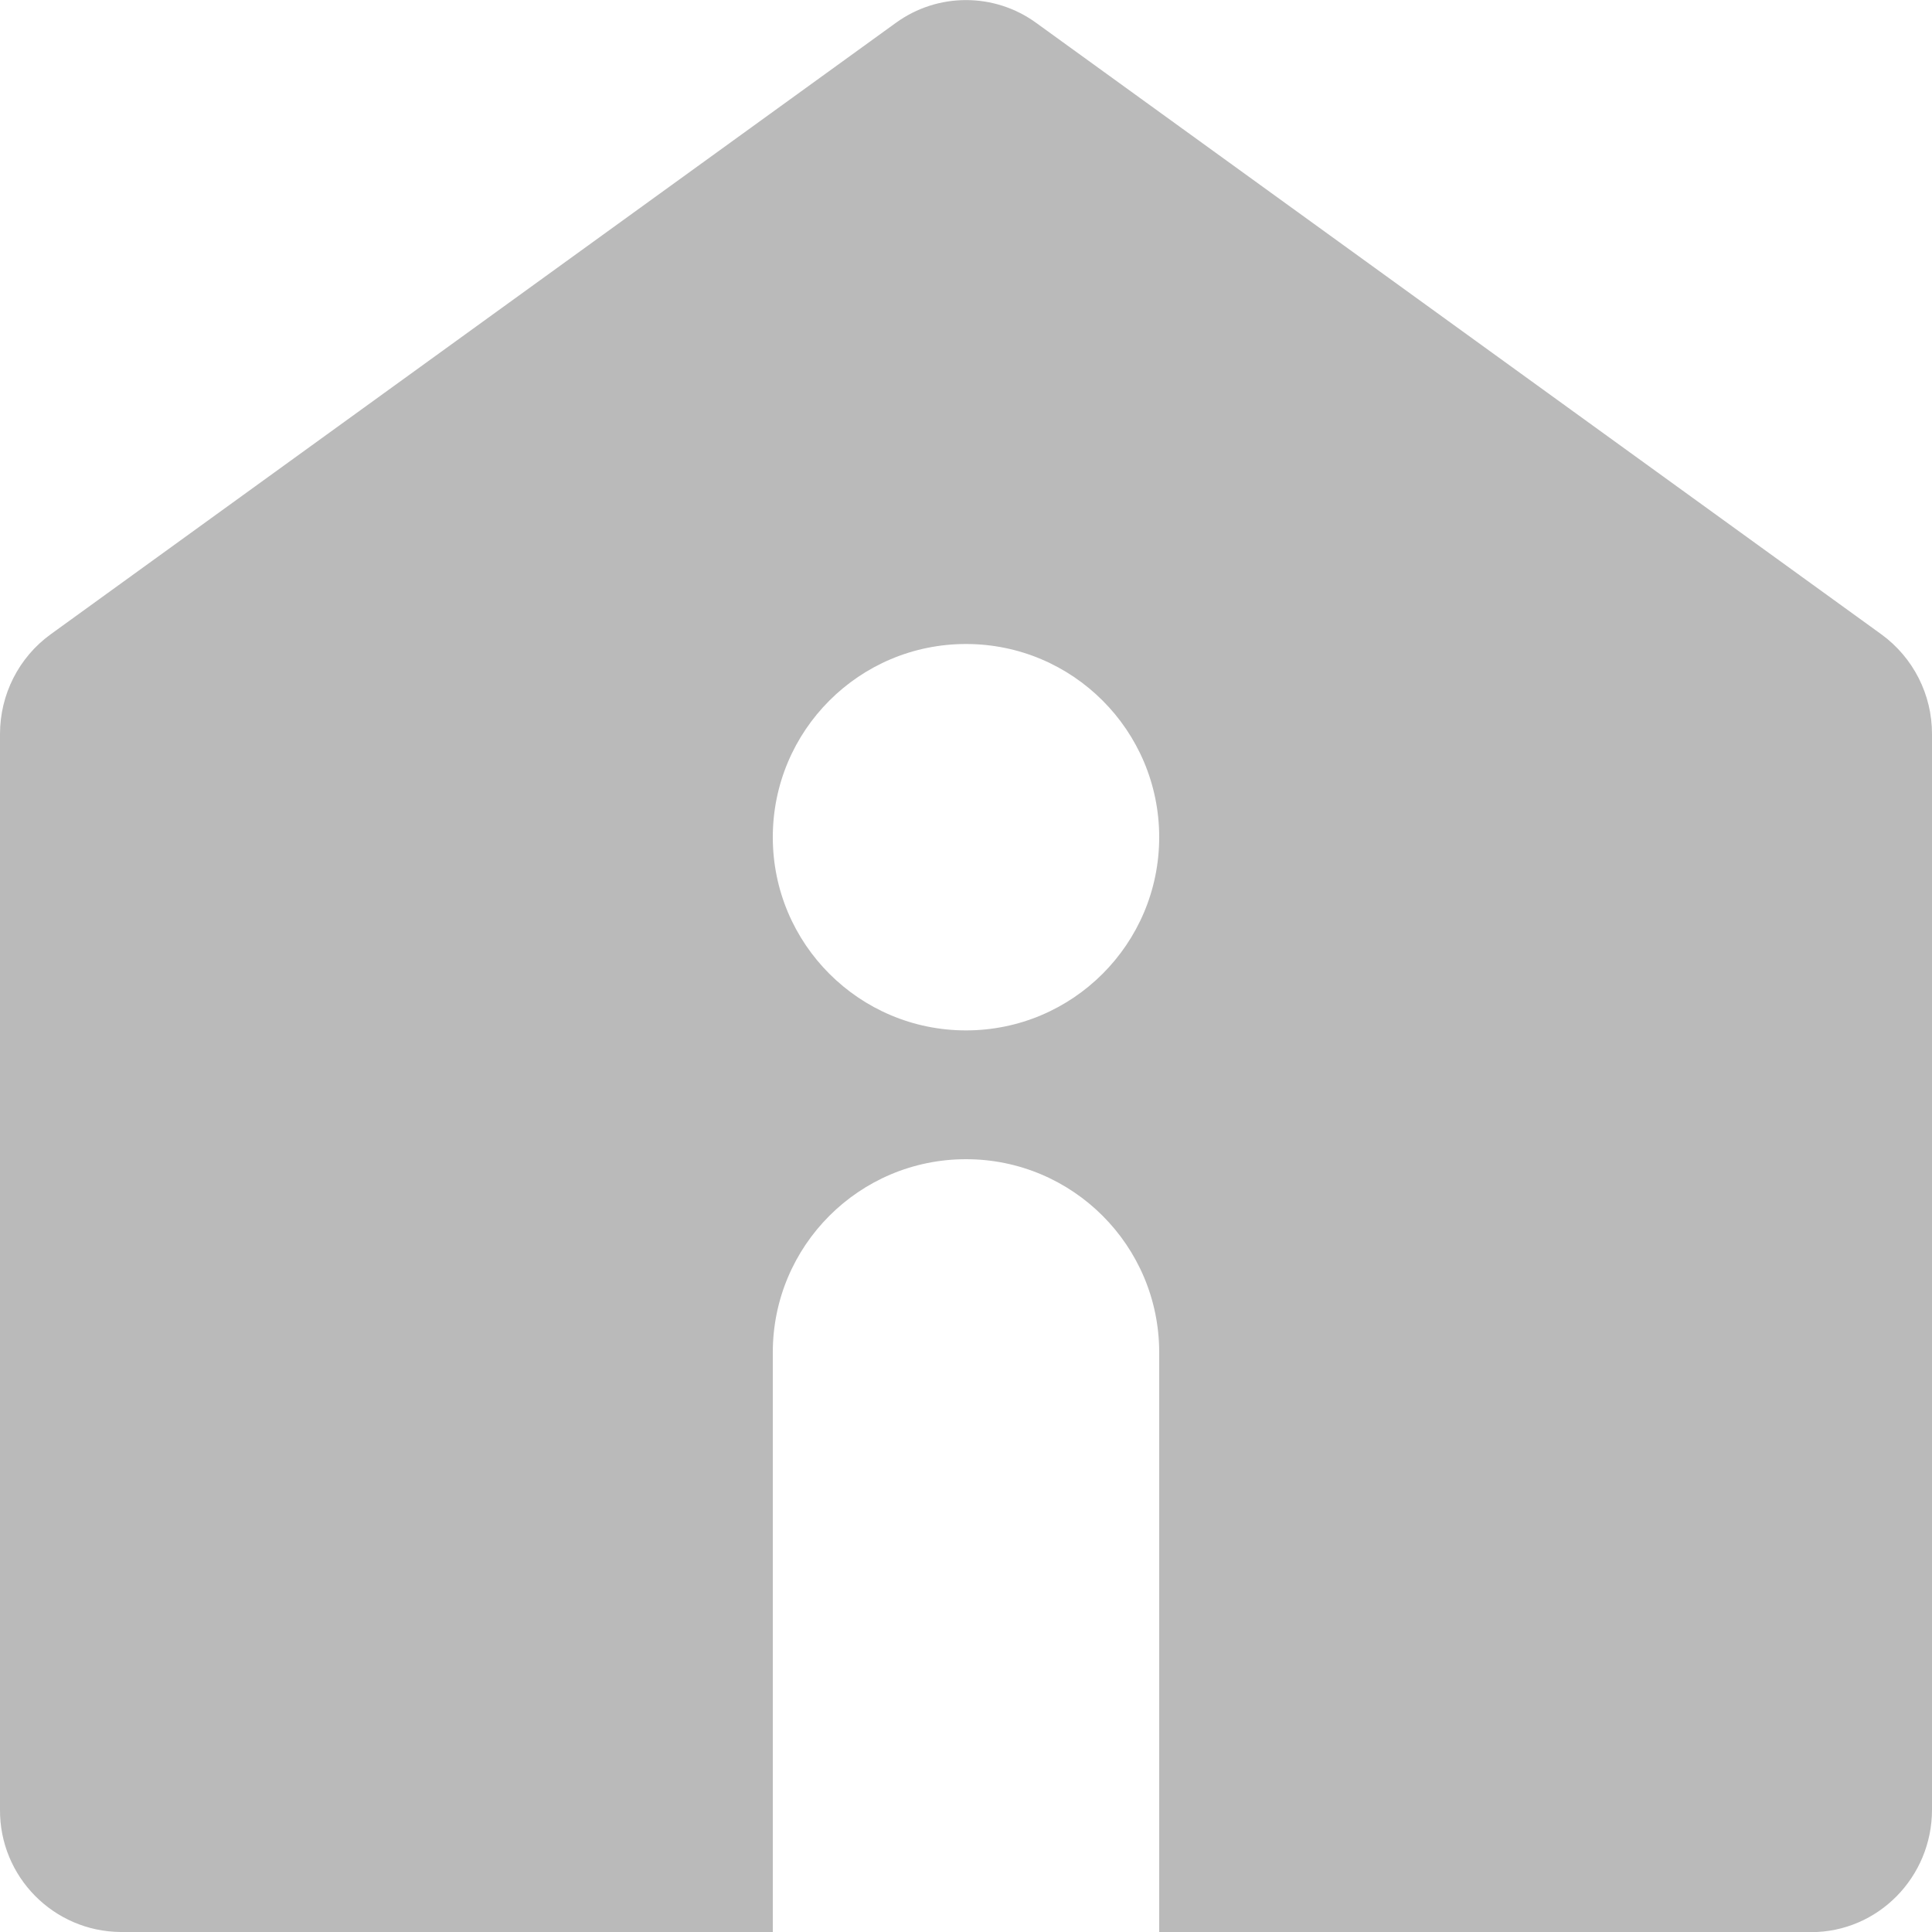
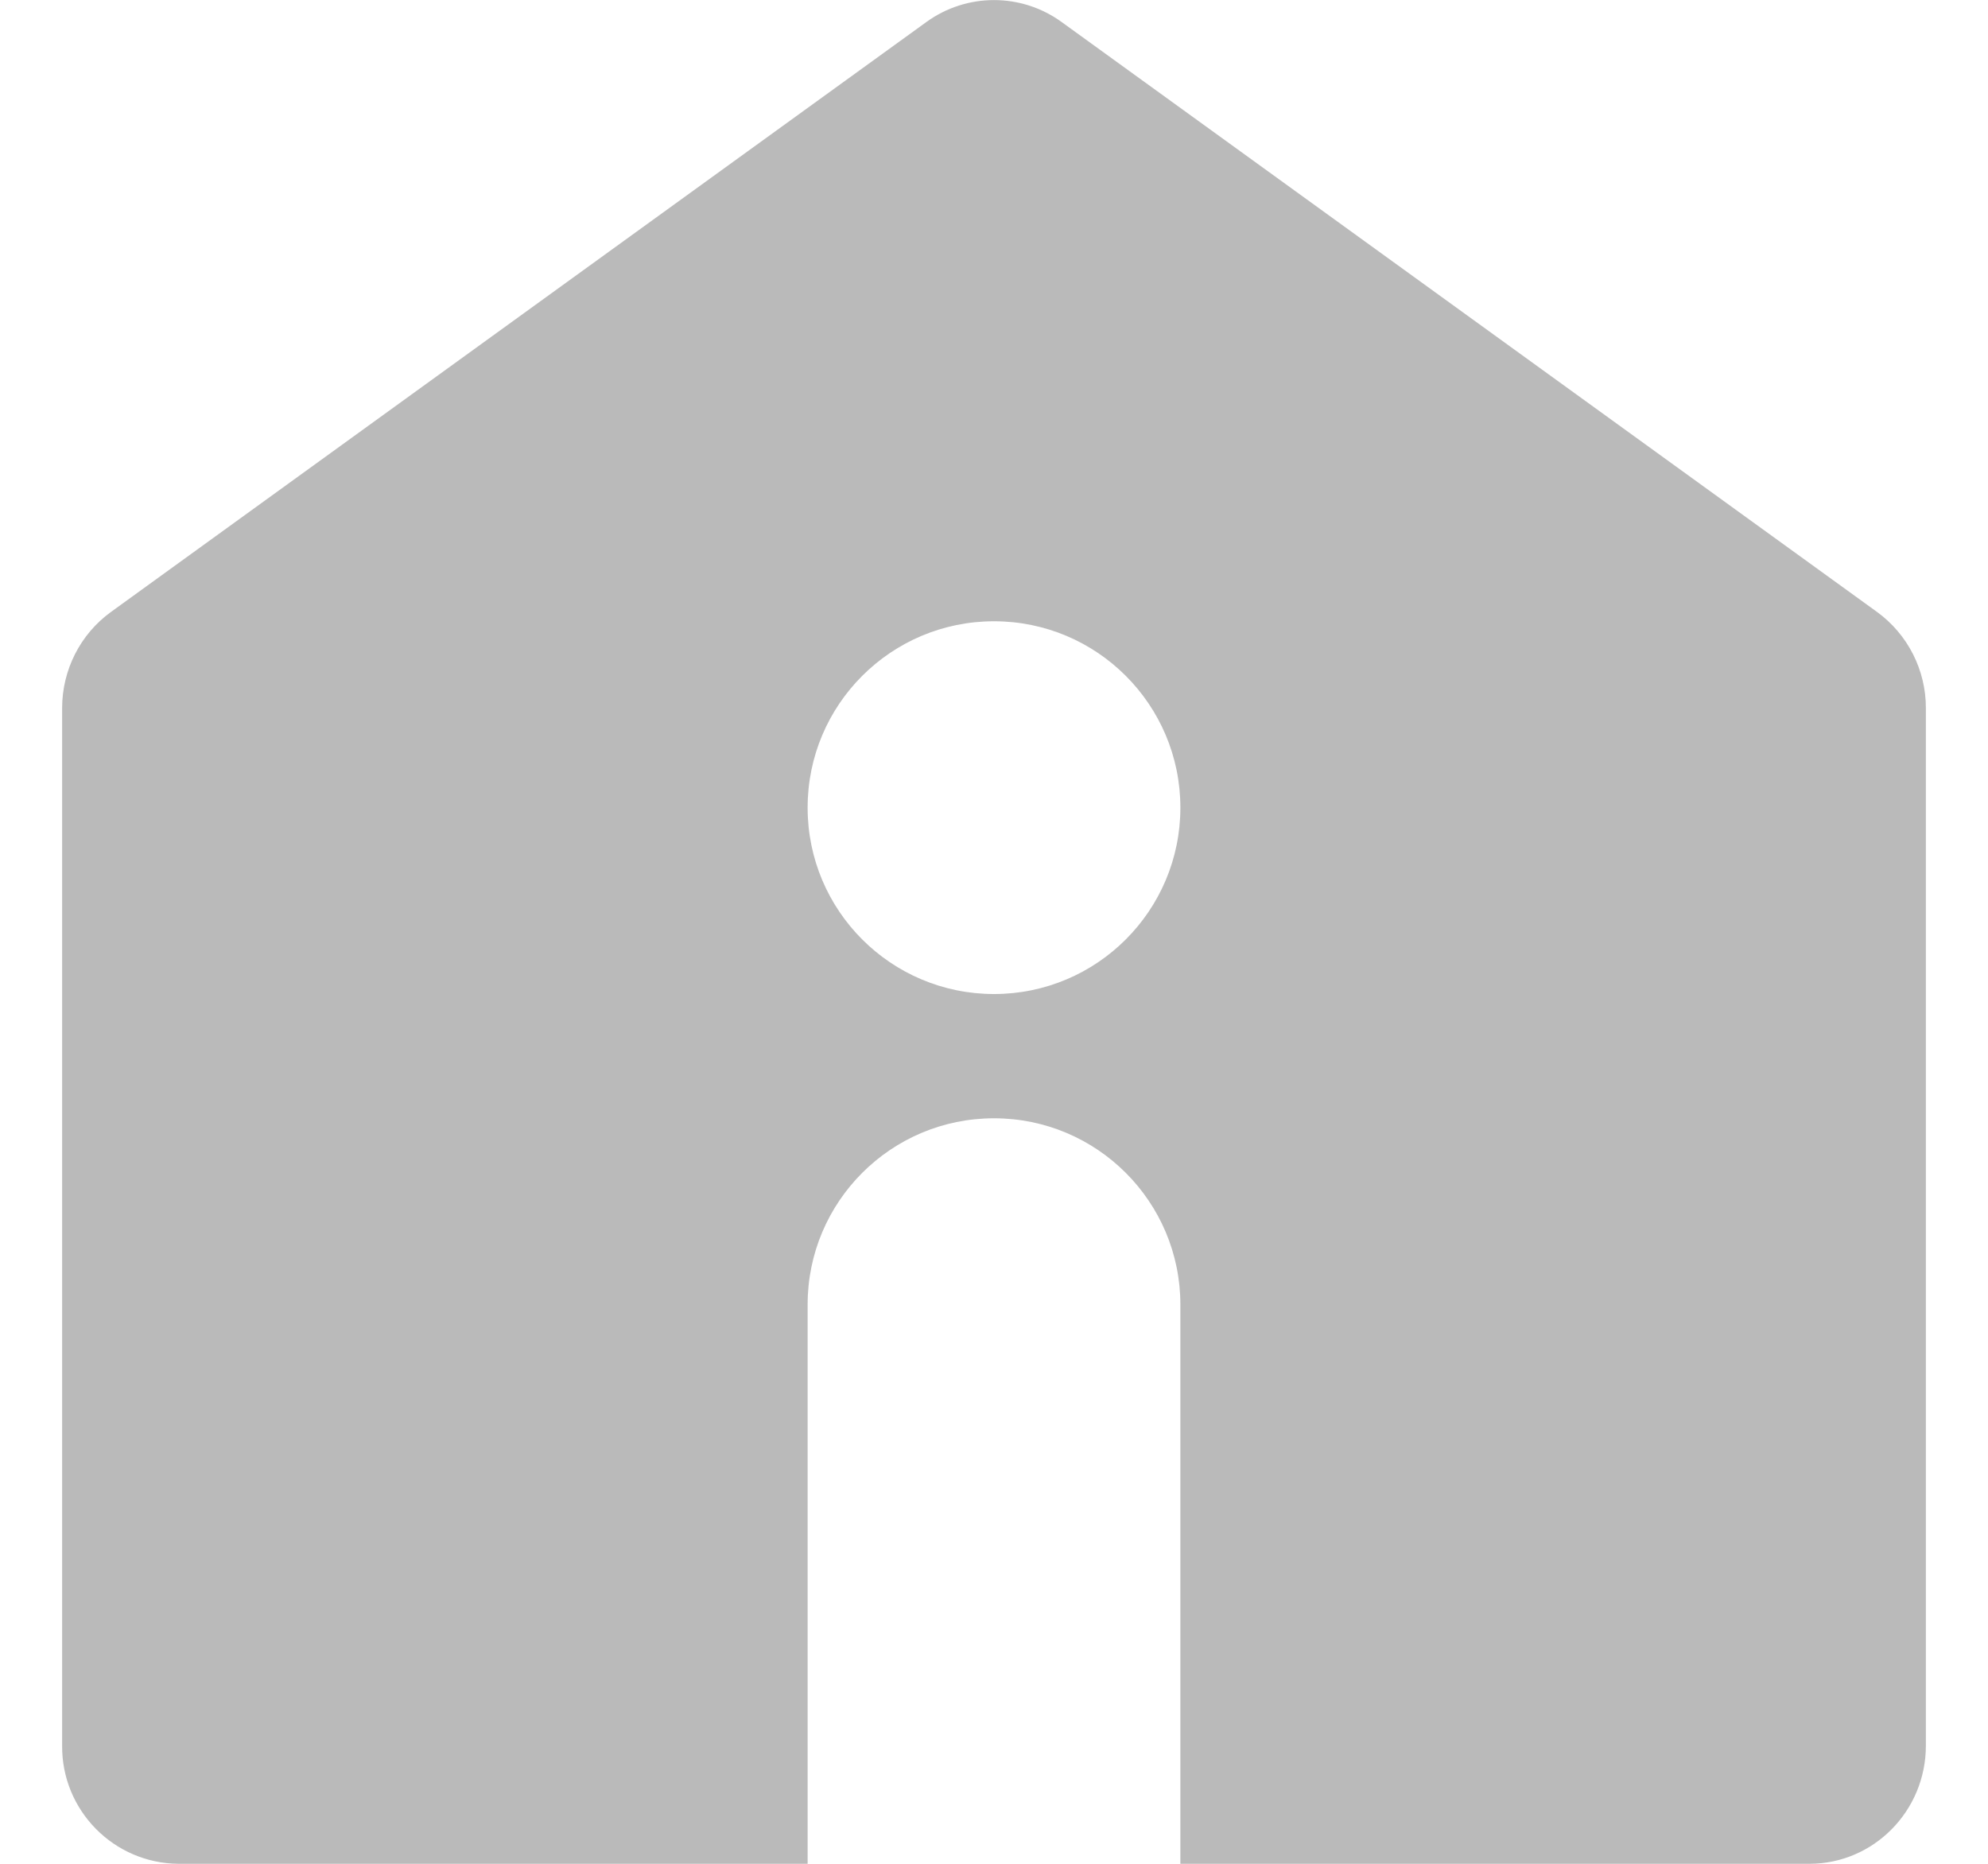
- <svg xmlns="http://www.w3.org/2000/svg" width="15" height="15" viewBox="0 0 15 15">
-   <path fill="#BABABA" fill-rule="evenodd" d="M9 15v-4.5a1.5 1.5 0 0 0-3 0V15H.937A.944.944 0 0 1 0 14.049v-8.35c0-.307.146-.595.393-.774L6.956.177a.927.927 0 0 1 1.088 0l6.563 4.748A.955.955 0 0 1 15 5.7v8.35c0 .525-.42.951-.938.951H9zM7.5 8a1.5 1.5 0 1 0 0-3 1.5 1.5 0 0 0 0 3z" />
+ <svg xmlns="http://www.w3.org/2000/svg" xmlns:xlink="http://www.w3.org/1999/xlink" width="16" height="15" viewBox="0 0 16 15">
+   <defs>
+     <path id="a" d="M10.5 17v-4.5a1.5 1.5 0 0 0-3 0V17H2.437a.944.944 0 0 1-.937-.951v-8.35c0-.307.146-.595.393-.774l6.563-4.748a.927.927 0 0 1 1.088 0l6.563 4.748a.955.955 0 0 1 .393.774v8.35c0 .525-.42.951-.938.951H10.5zM9 10a1.5 1.5 0 1 0 0-3 1.5 1.5 0 0 0 0 3z" />
+   </defs>
+   <use fill="#BABABA" fill-rule="evenodd" transform="translate(-1 -2)" xlink:href="#a" />
</svg>
